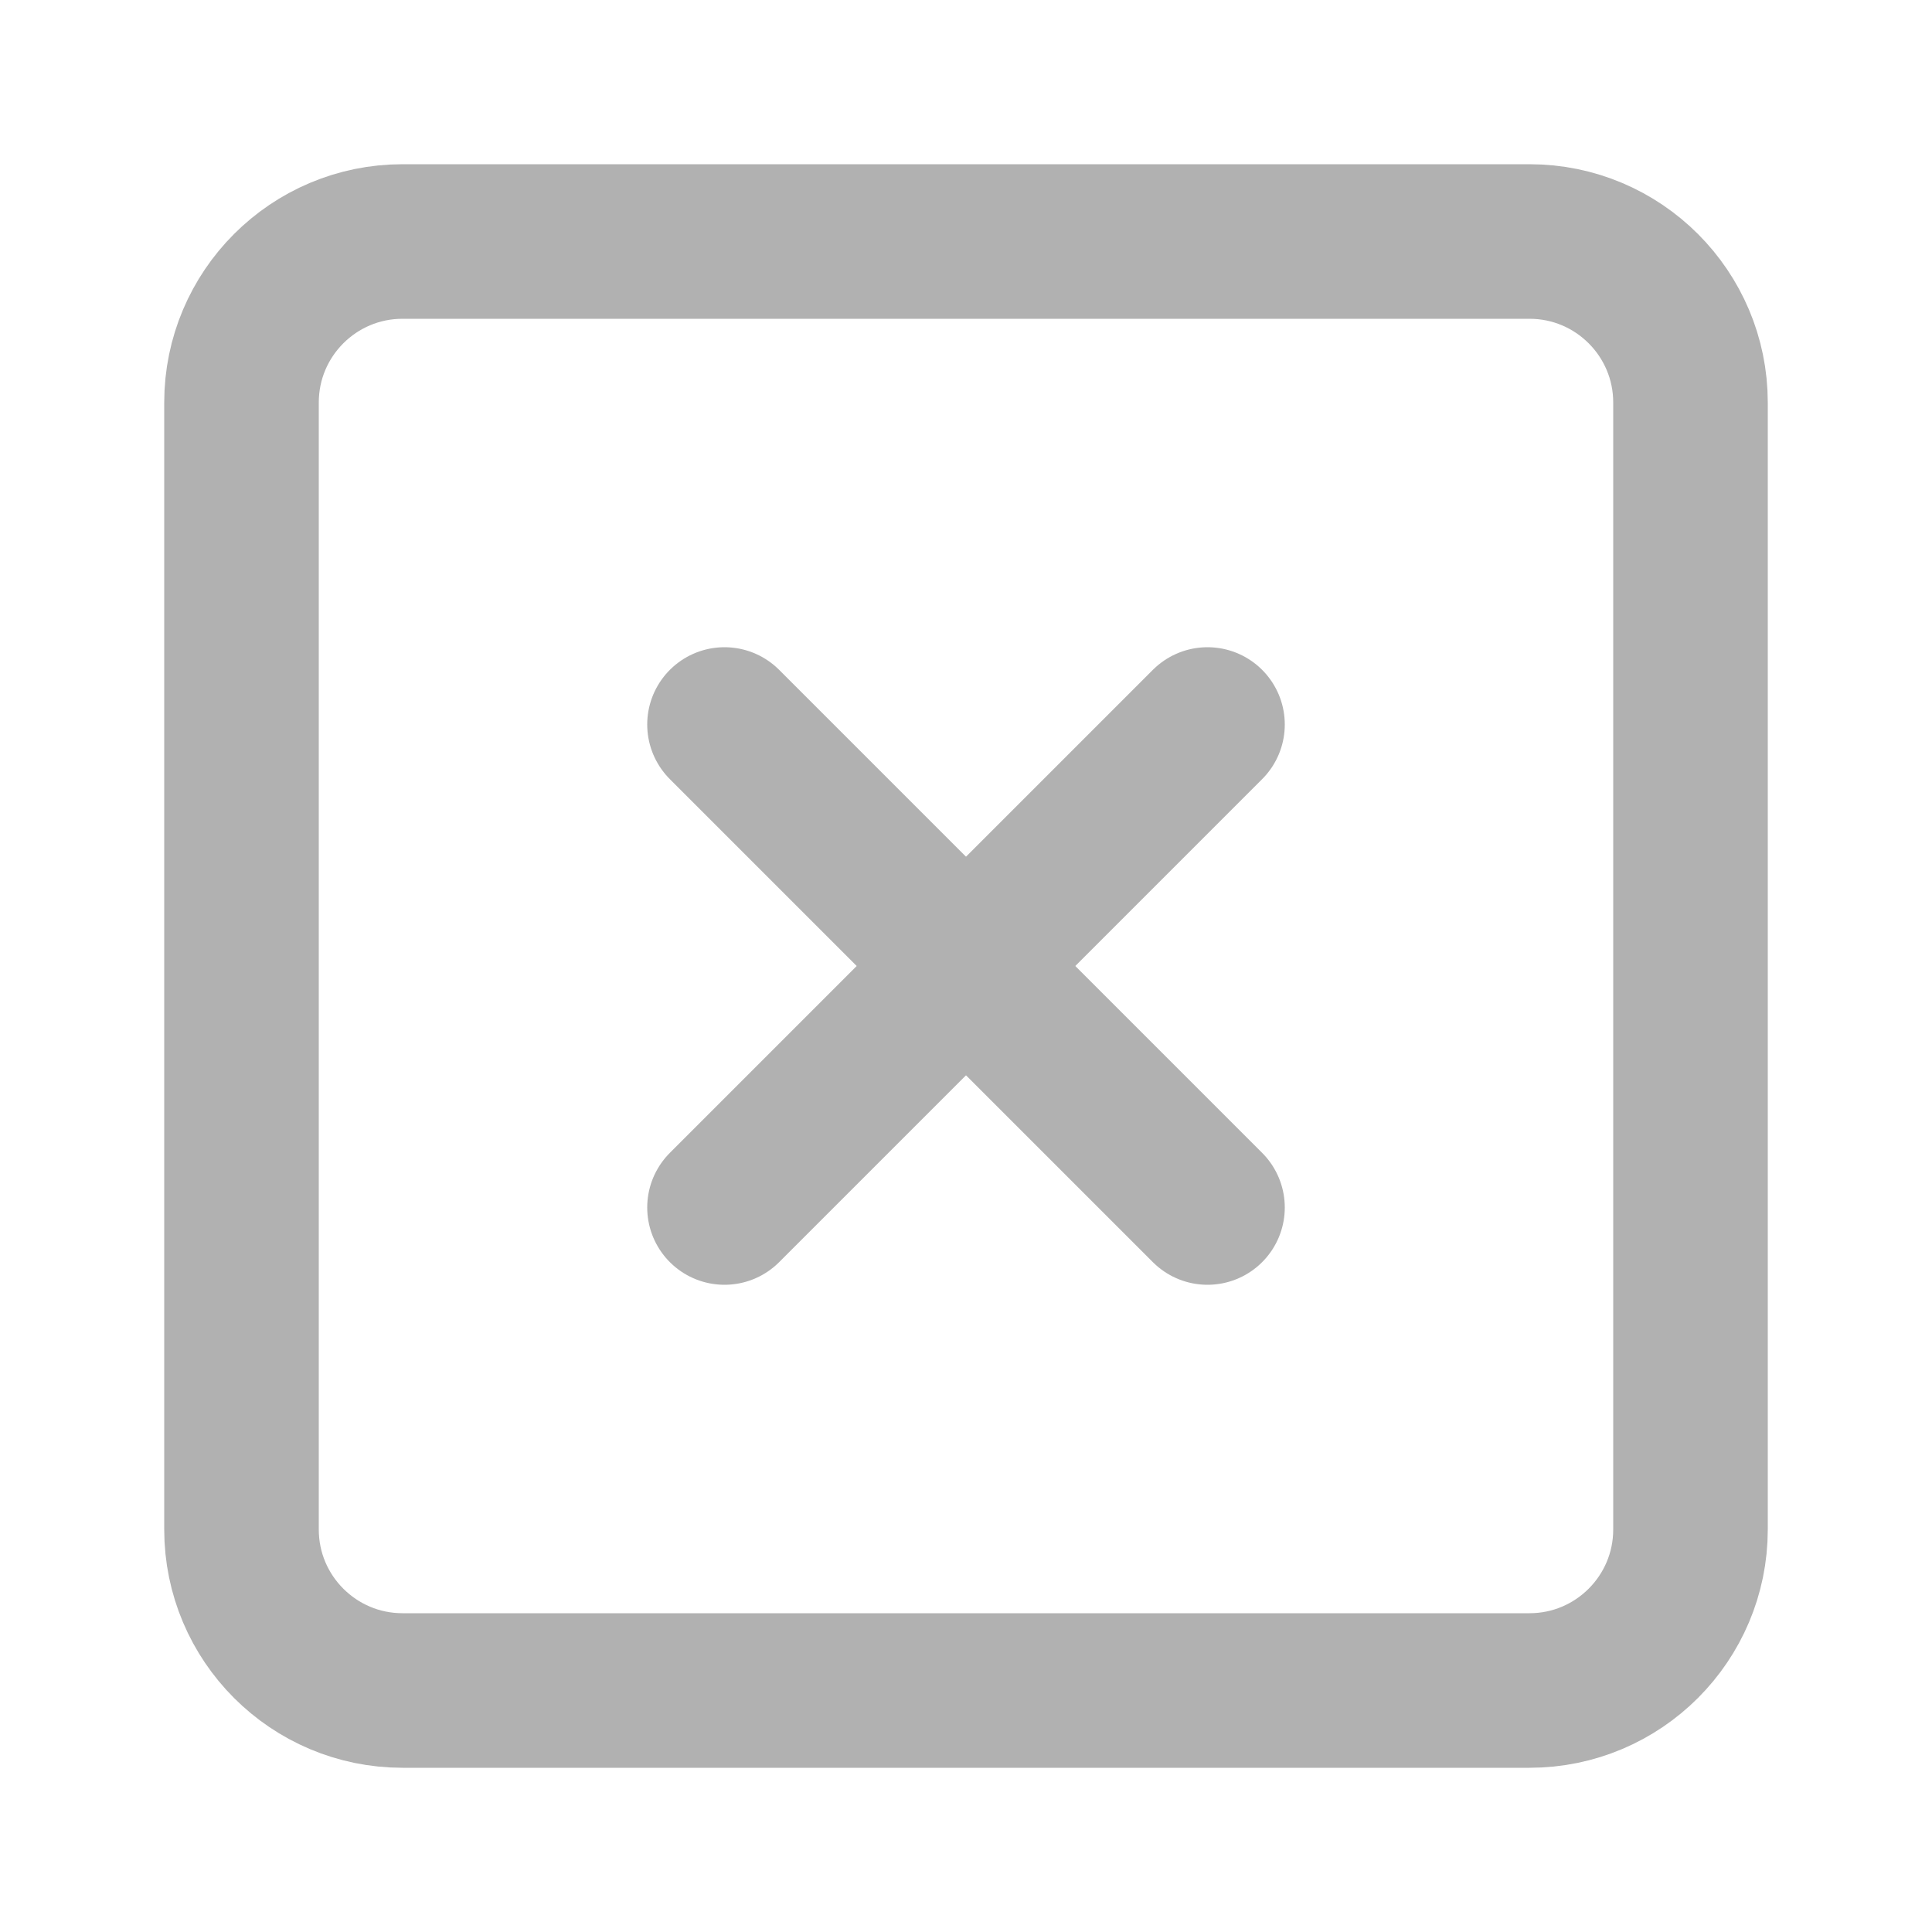
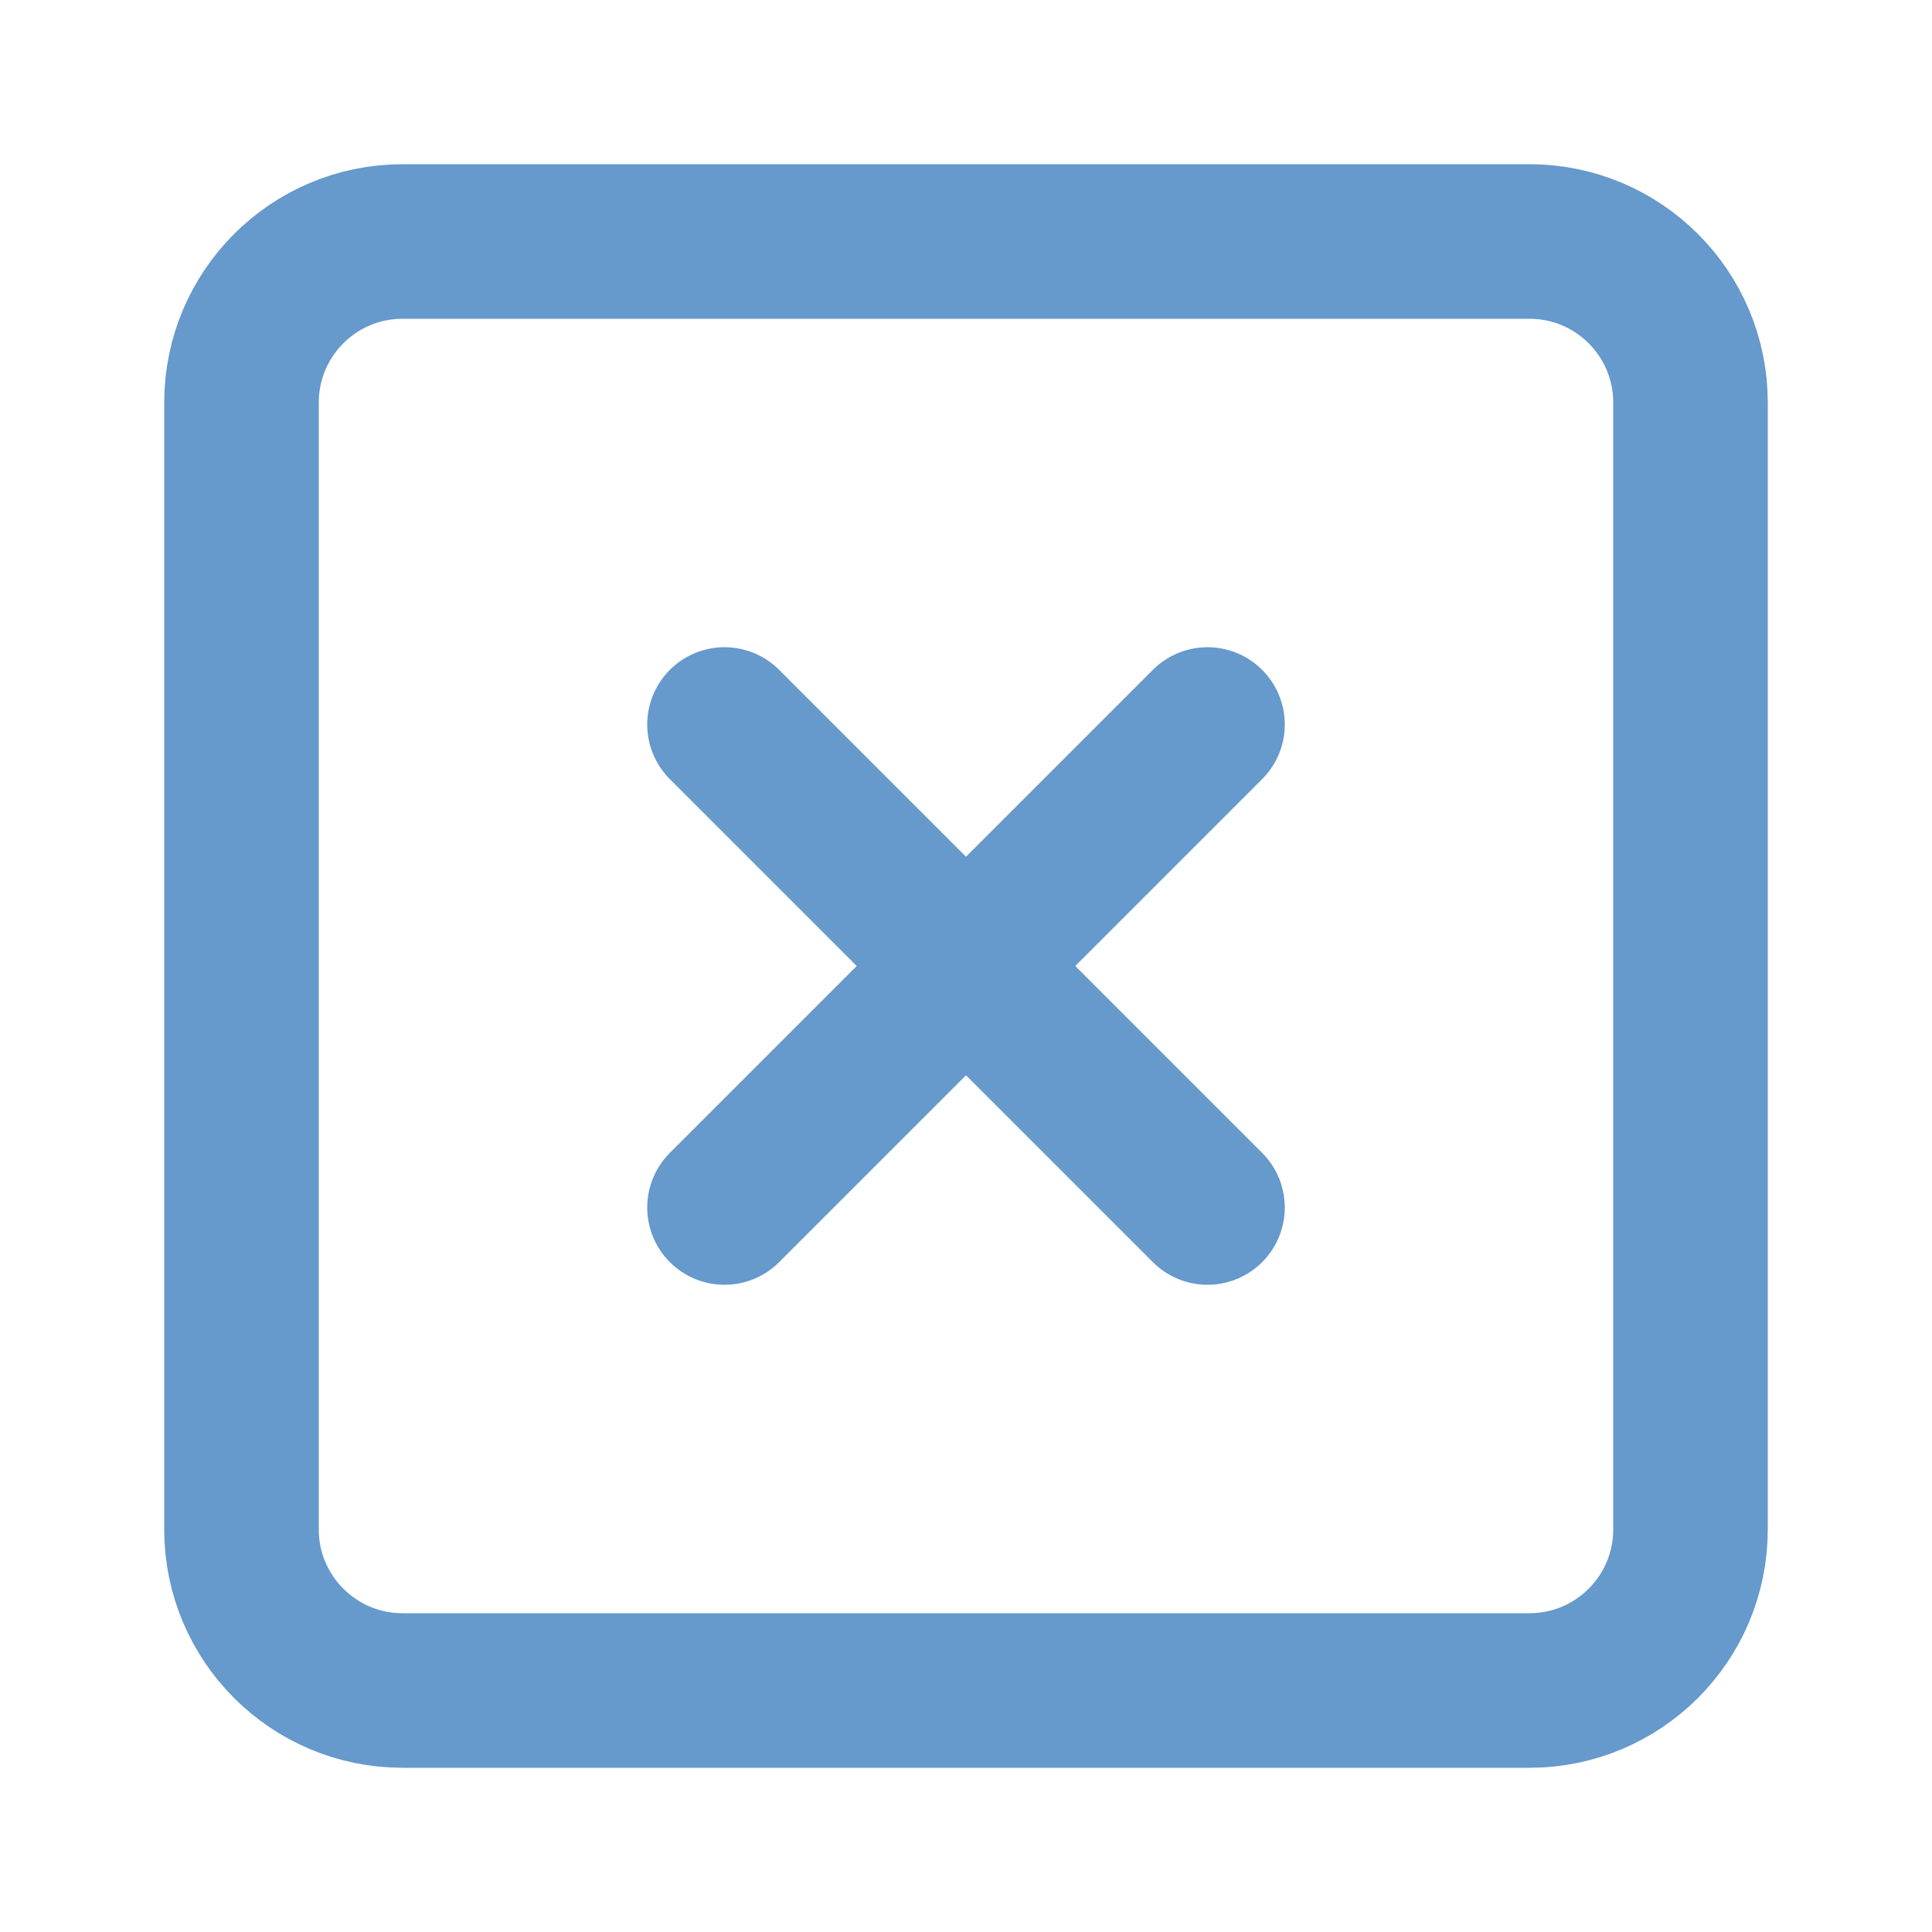
- <svg xmlns="http://www.w3.org/2000/svg" width="16" height="16" viewBox="0 0 15 15" fill="none">
-   <path d="M11.875 1.875H3.125C2.435 1.875 1.875 2.435 1.875 3.125V11.875C1.875 12.565 2.435 13.125 3.125 13.125H11.875C12.565 13.125 13.125 12.565 13.125 11.875V3.125C13.125 2.435 12.565 1.875 11.875 1.875Z" stroke="#B1B1B1" stroke-width="1.2" stroke-linecap="round" stroke-linejoin="round" />
-   <path d="M5.625 5.625L9.375 9.375" stroke="#B1B1B1" stroke-width="1.2" stroke-linecap="round" stroke-linejoin="round" />
-   <path d="M9.375 5.625L5.625 9.375" stroke="#B1B1B1" stroke-width="1.2" stroke-linecap="round" stroke-linejoin="round" />
+ <svg xmlns="http://www.w3.org/2000/svg" width="15" height="15" viewBox="0 0 15 15" fill="none">
+   <path d="M11.875 1.875H3.125C2.435 1.875 1.875 2.435 1.875 3.125V11.875C1.875 12.565 2.435 13.125 3.125 13.125H11.875C12.565 13.125 13.125 12.565 13.125 11.875V3.125C13.125 2.435 12.565 1.875 11.875 1.875Z" stroke="#6699CC" stroke-width="1.2" stroke-linecap="round" stroke-linejoin="round" />
+   <path d="M5.625 5.625L9.375 9.375" stroke="#6699CC" stroke-width="1.2" stroke-linecap="round" stroke-linejoin="round" />
+   <path d="M9.375 5.625L5.625 9.375" stroke="#6699CC" stroke-width="1.2" stroke-linecap="round" stroke-linejoin="round" />
</svg>
